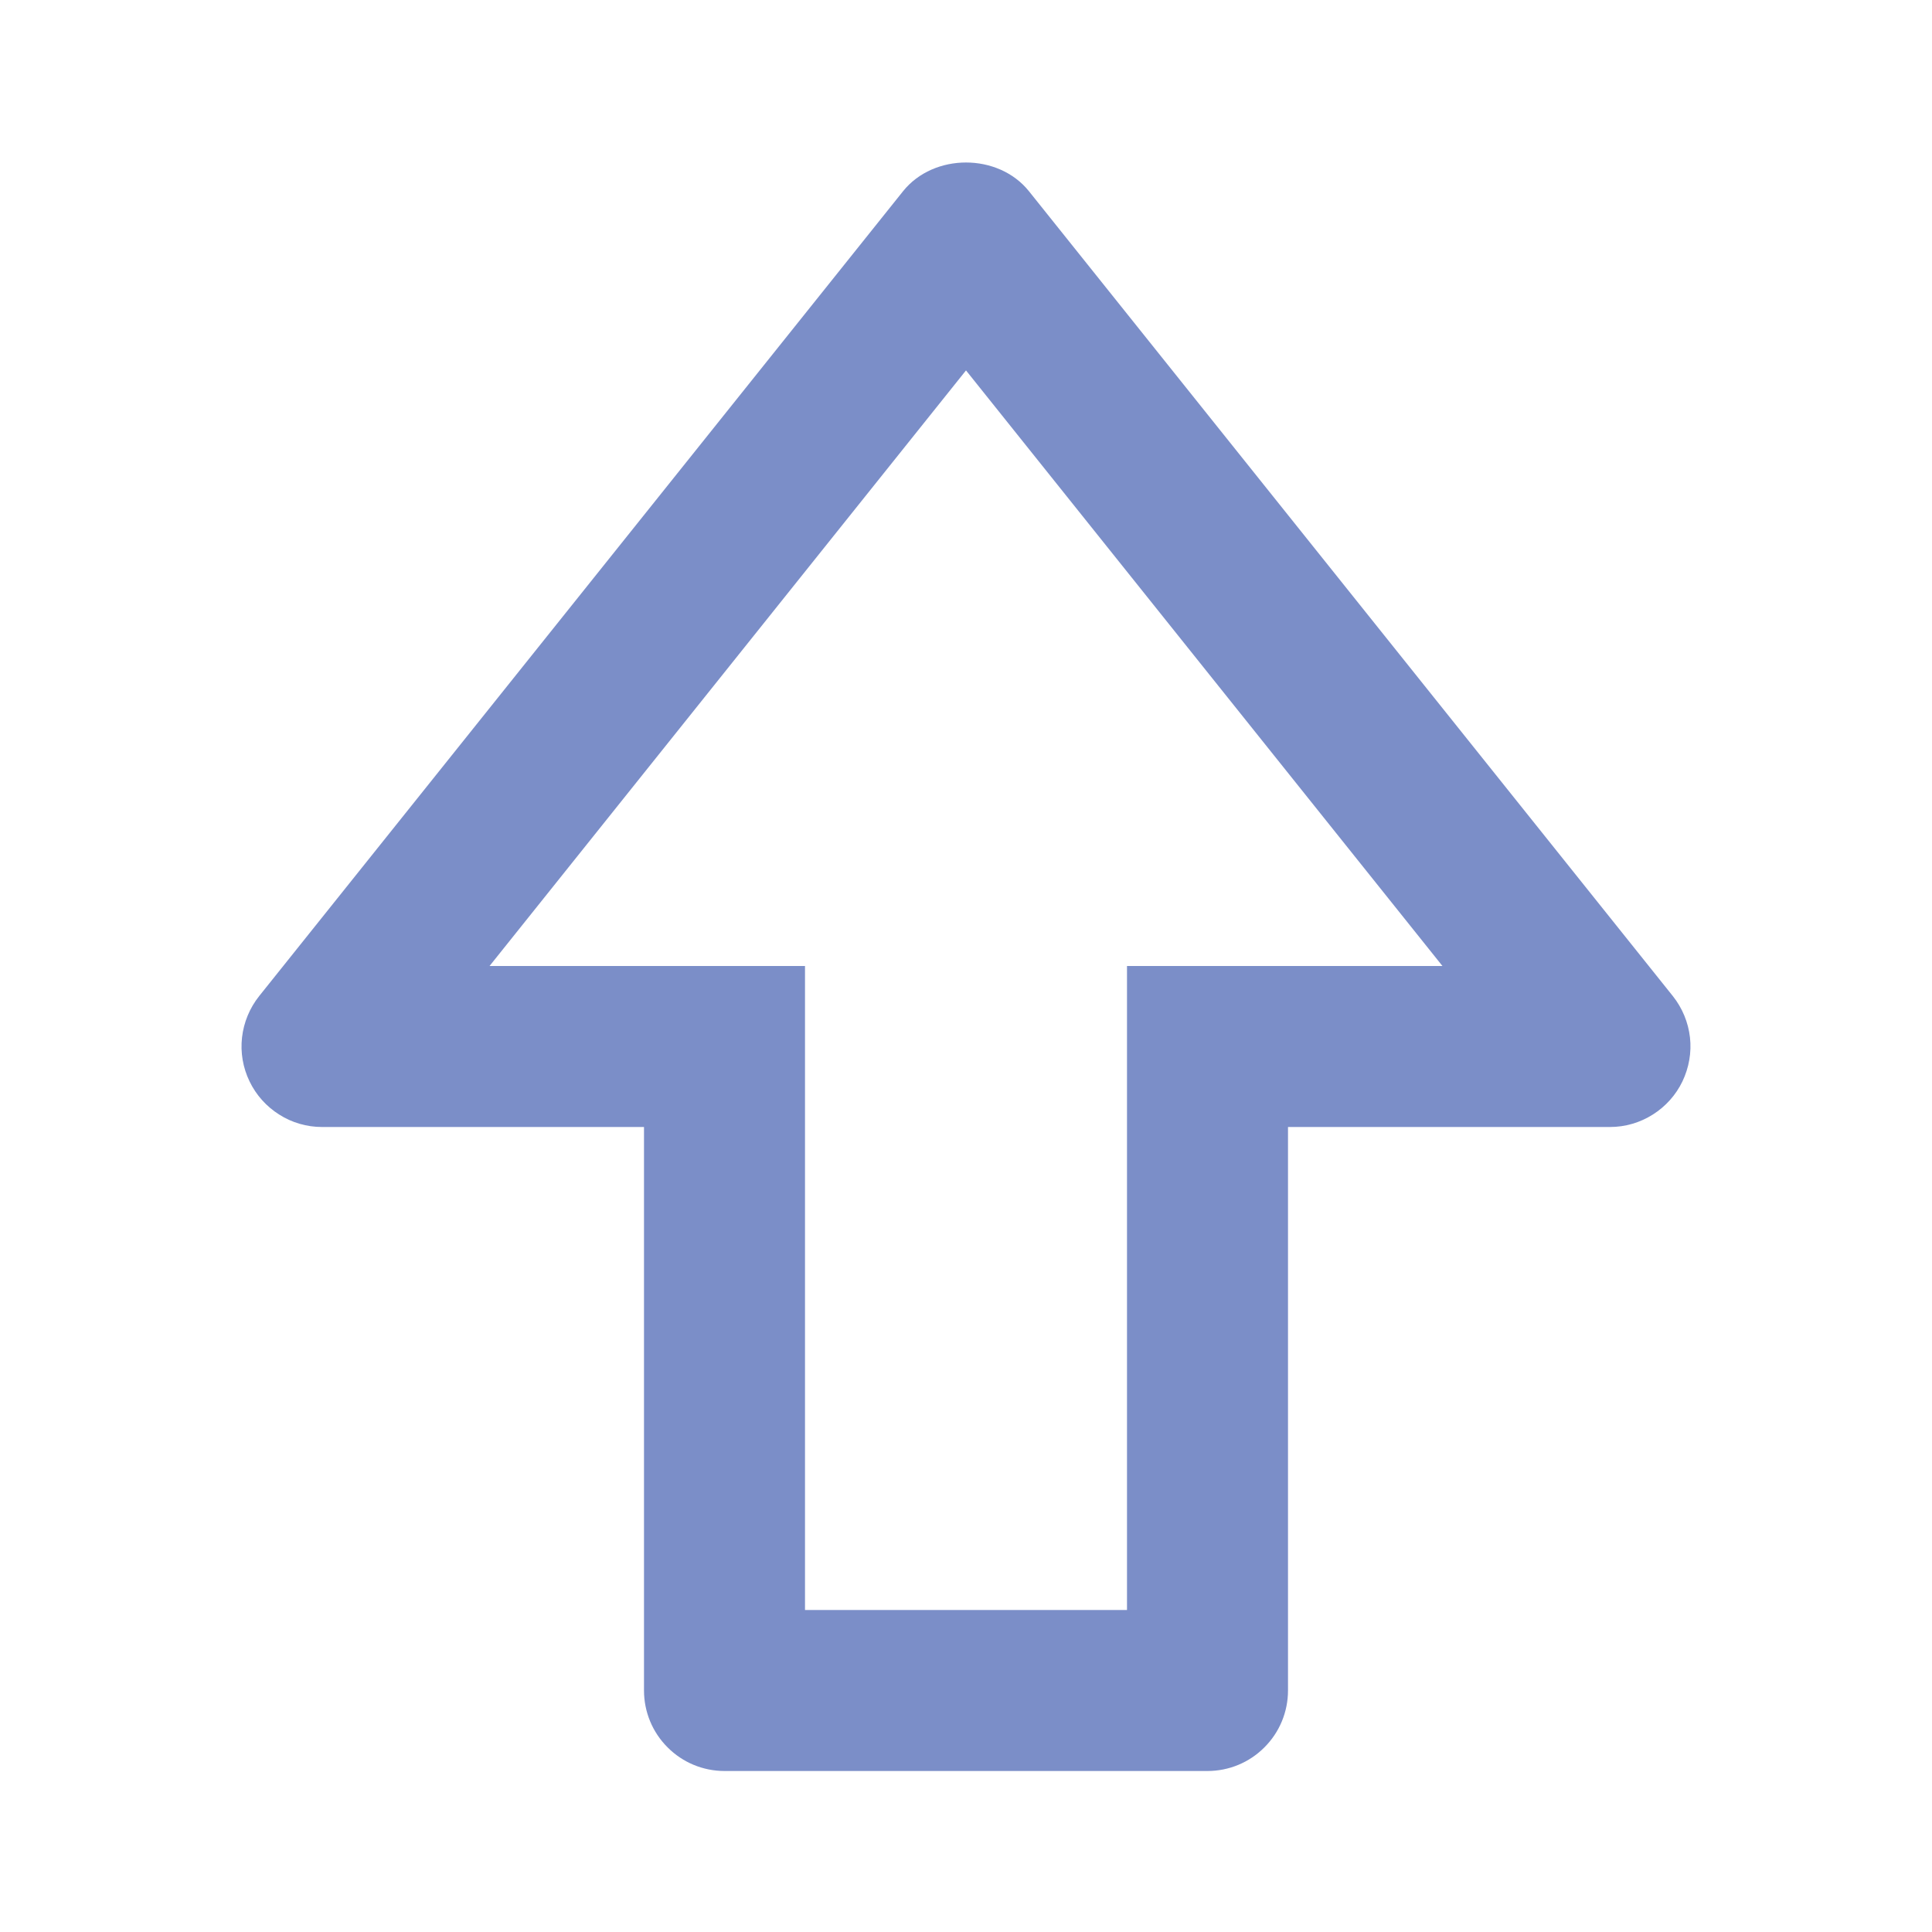
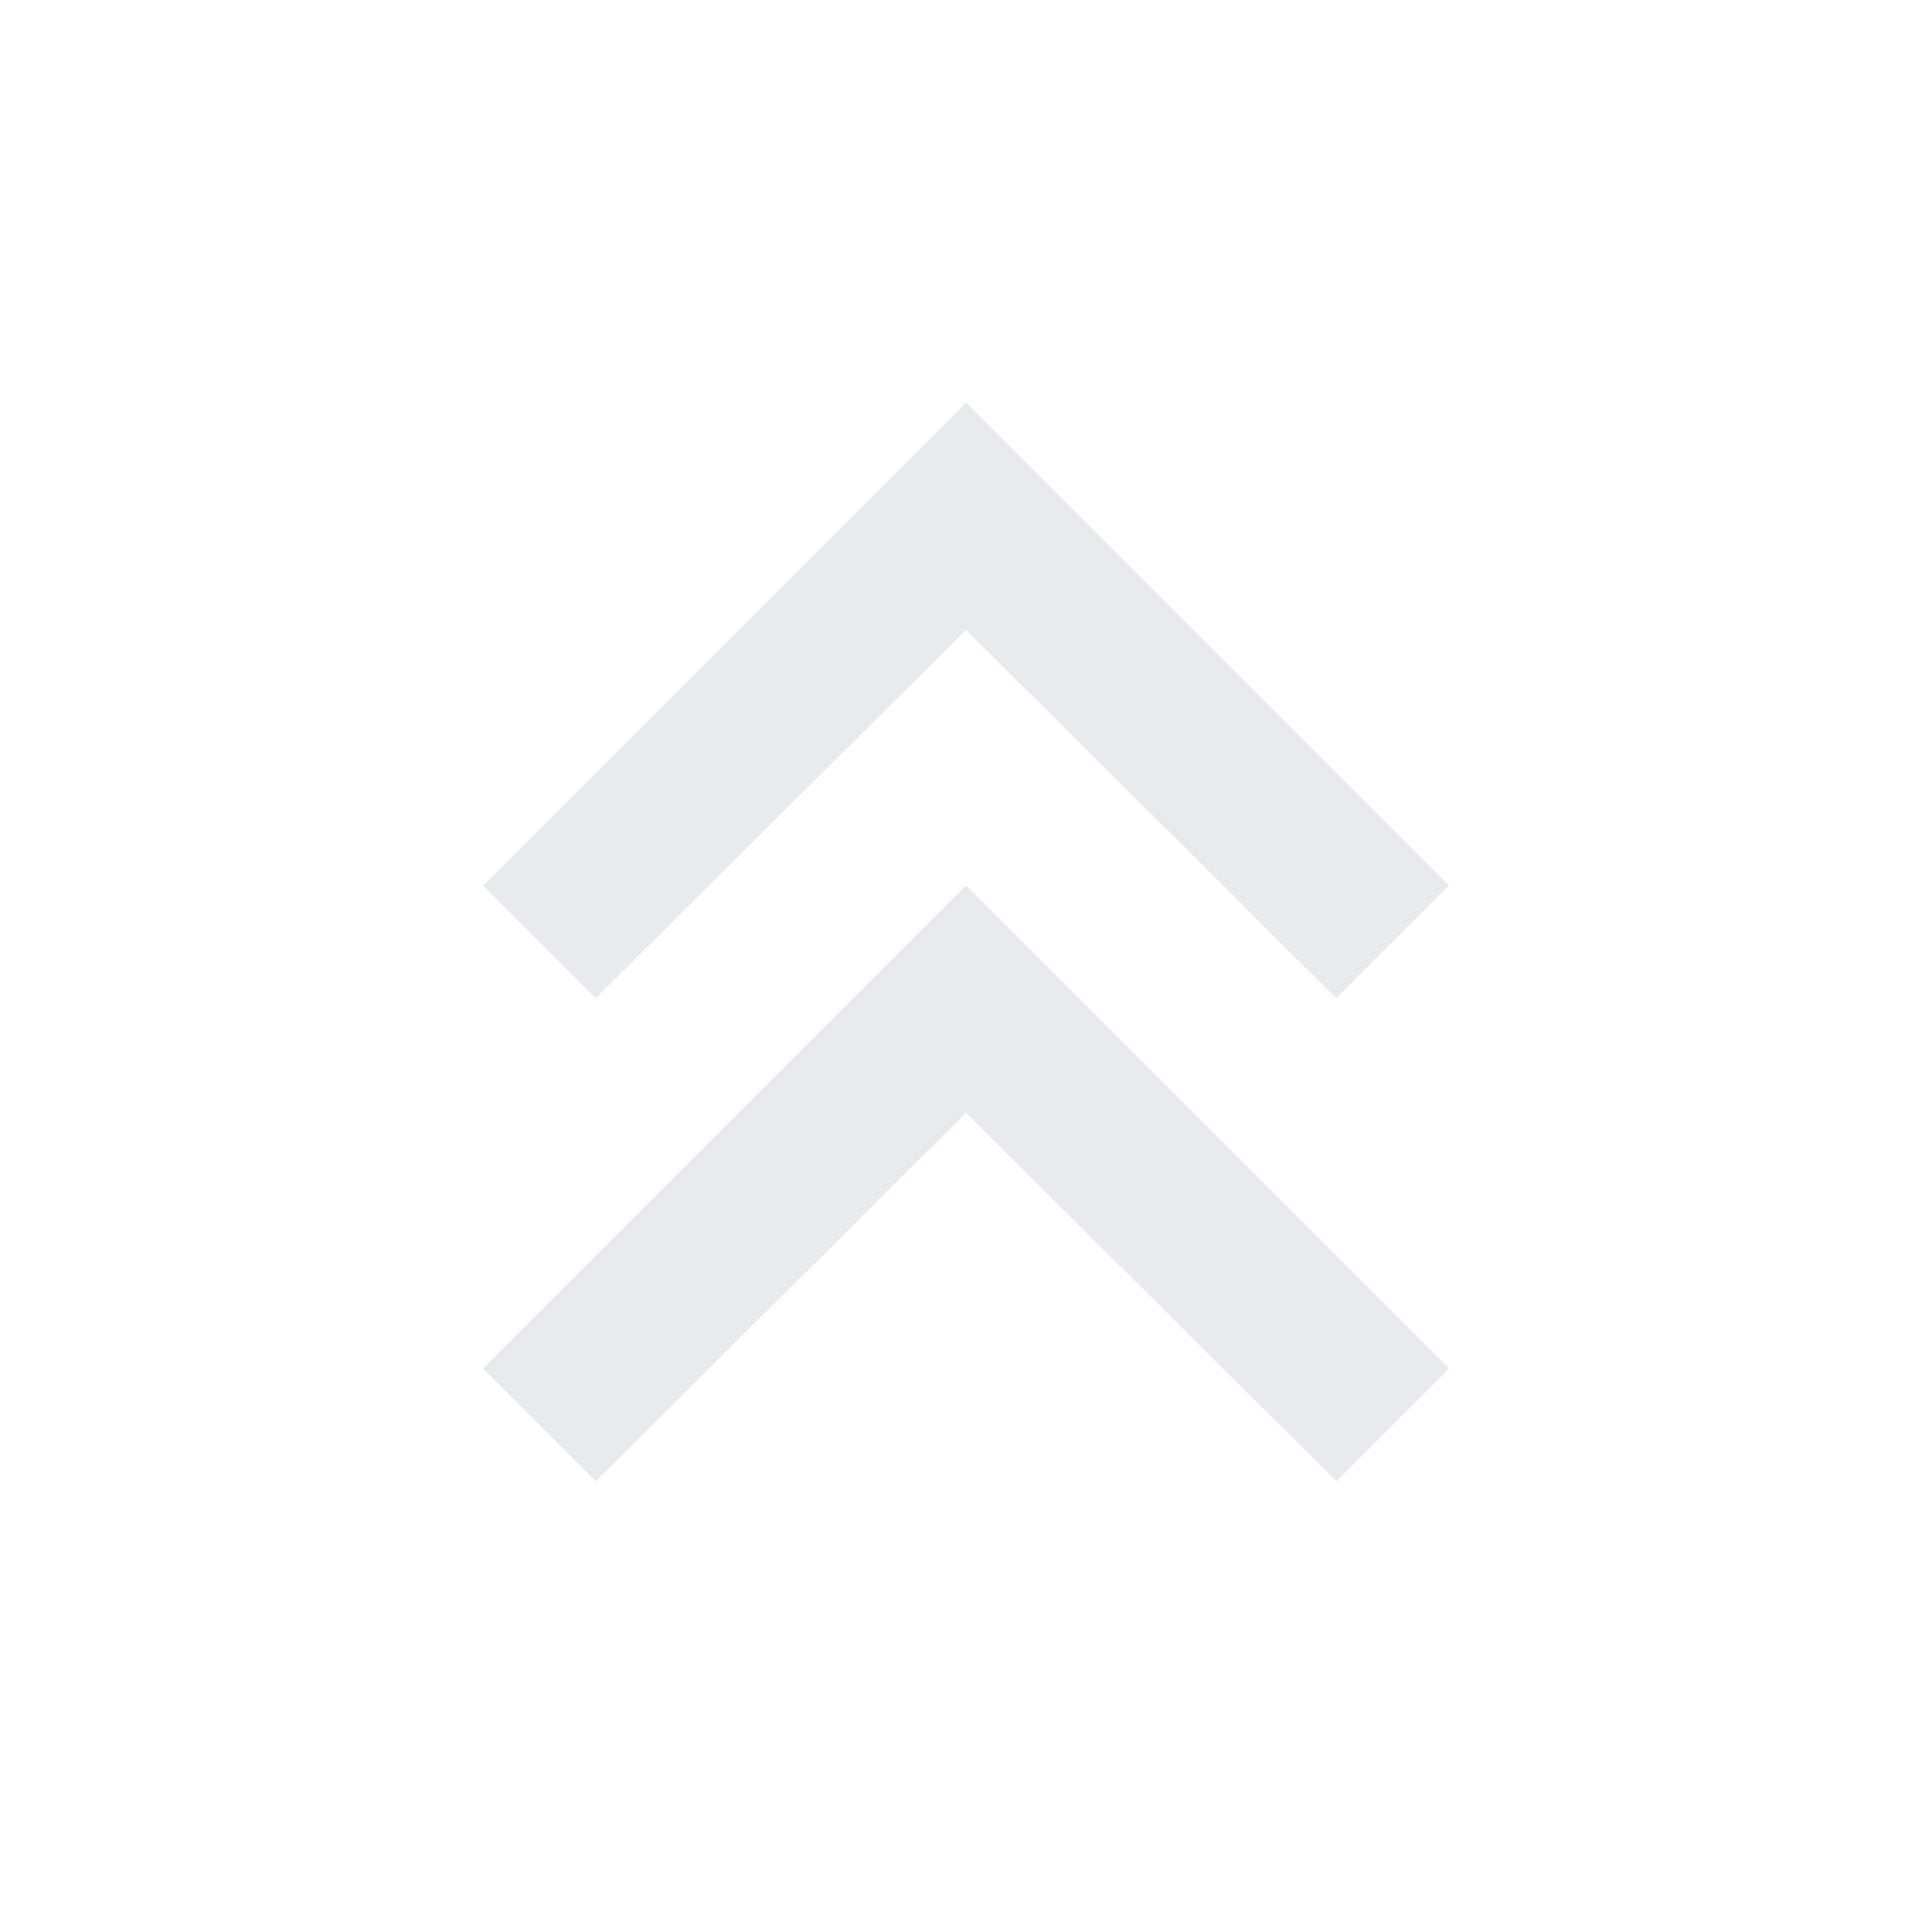
- <svg xmlns="http://www.w3.org/2000/svg" width="18" height="18" viewBox="0 0 18 18" fill="none">
-   <path d="M9.586 1.781C9.3 1.425 8.7 1.425 8.414 1.781L2.414 9.281C2.326 9.392 2.271 9.525 2.255 9.665C2.239 9.805 2.263 9.947 2.325 10.075C2.386 10.202 2.482 10.309 2.601 10.384C2.72 10.46 2.859 10.5 3 10.5H6V15.75C6 15.949 6.079 16.14 6.22 16.28C6.36 16.421 6.551 16.5 6.75 16.5H11.25C11.449 16.5 11.64 16.421 11.78 16.28C11.921 16.14 12 15.949 12 15.75V10.5H15C15.141 10.5 15.279 10.46 15.399 10.384C15.518 10.309 15.614 10.202 15.675 10.075C15.736 9.947 15.761 9.805 15.745 9.665C15.729 9.525 15.674 9.392 15.586 9.281L9.586 1.781ZM11.25 9H10.5V15H7.5V9H4.561L9 3.451L13.439 9H11.25Z" fill="#7B8EC8" />
+ <svg xmlns="http://www.w3.org/2000/svg" height="24px" viewBox="0 -960 960 960" width="24px" fill="#e8eaed">
+   <path d="m296-224-56-56 240-240 240 240-56 56-184-183-184 183Zm0-240-56-56 240-240 240 240-56 56-184-183-184 183Z" />
</svg>
